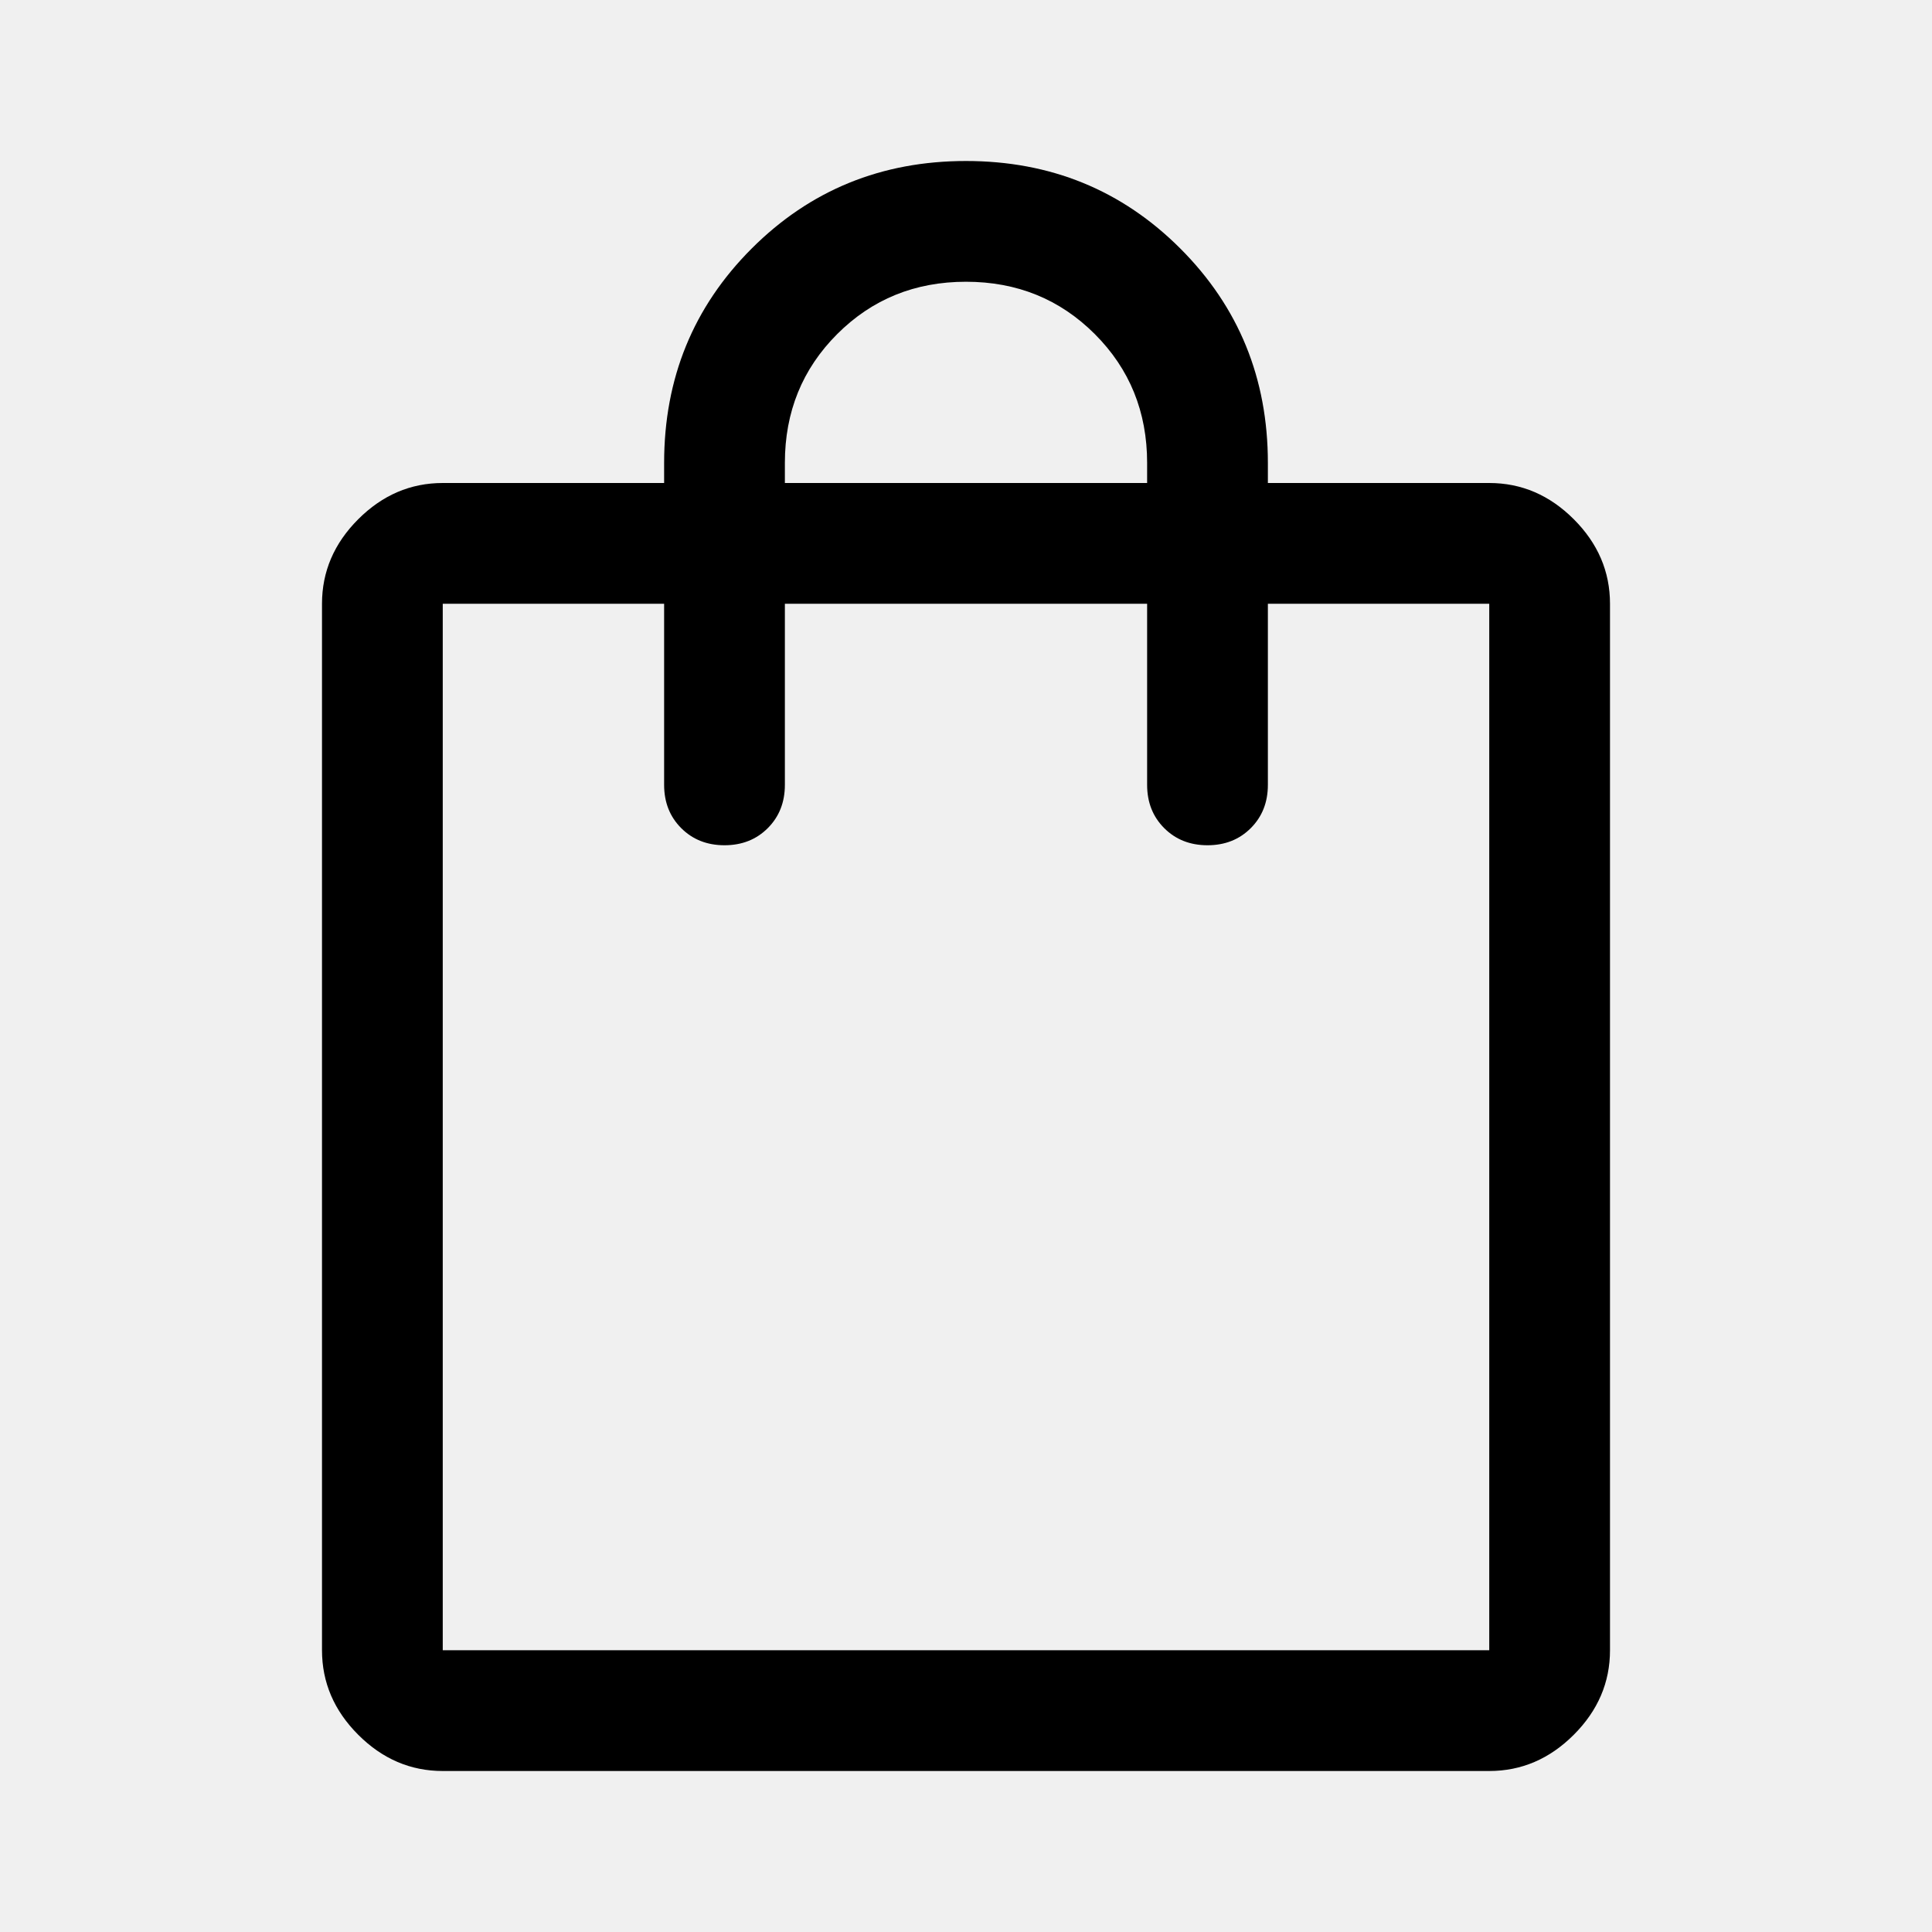
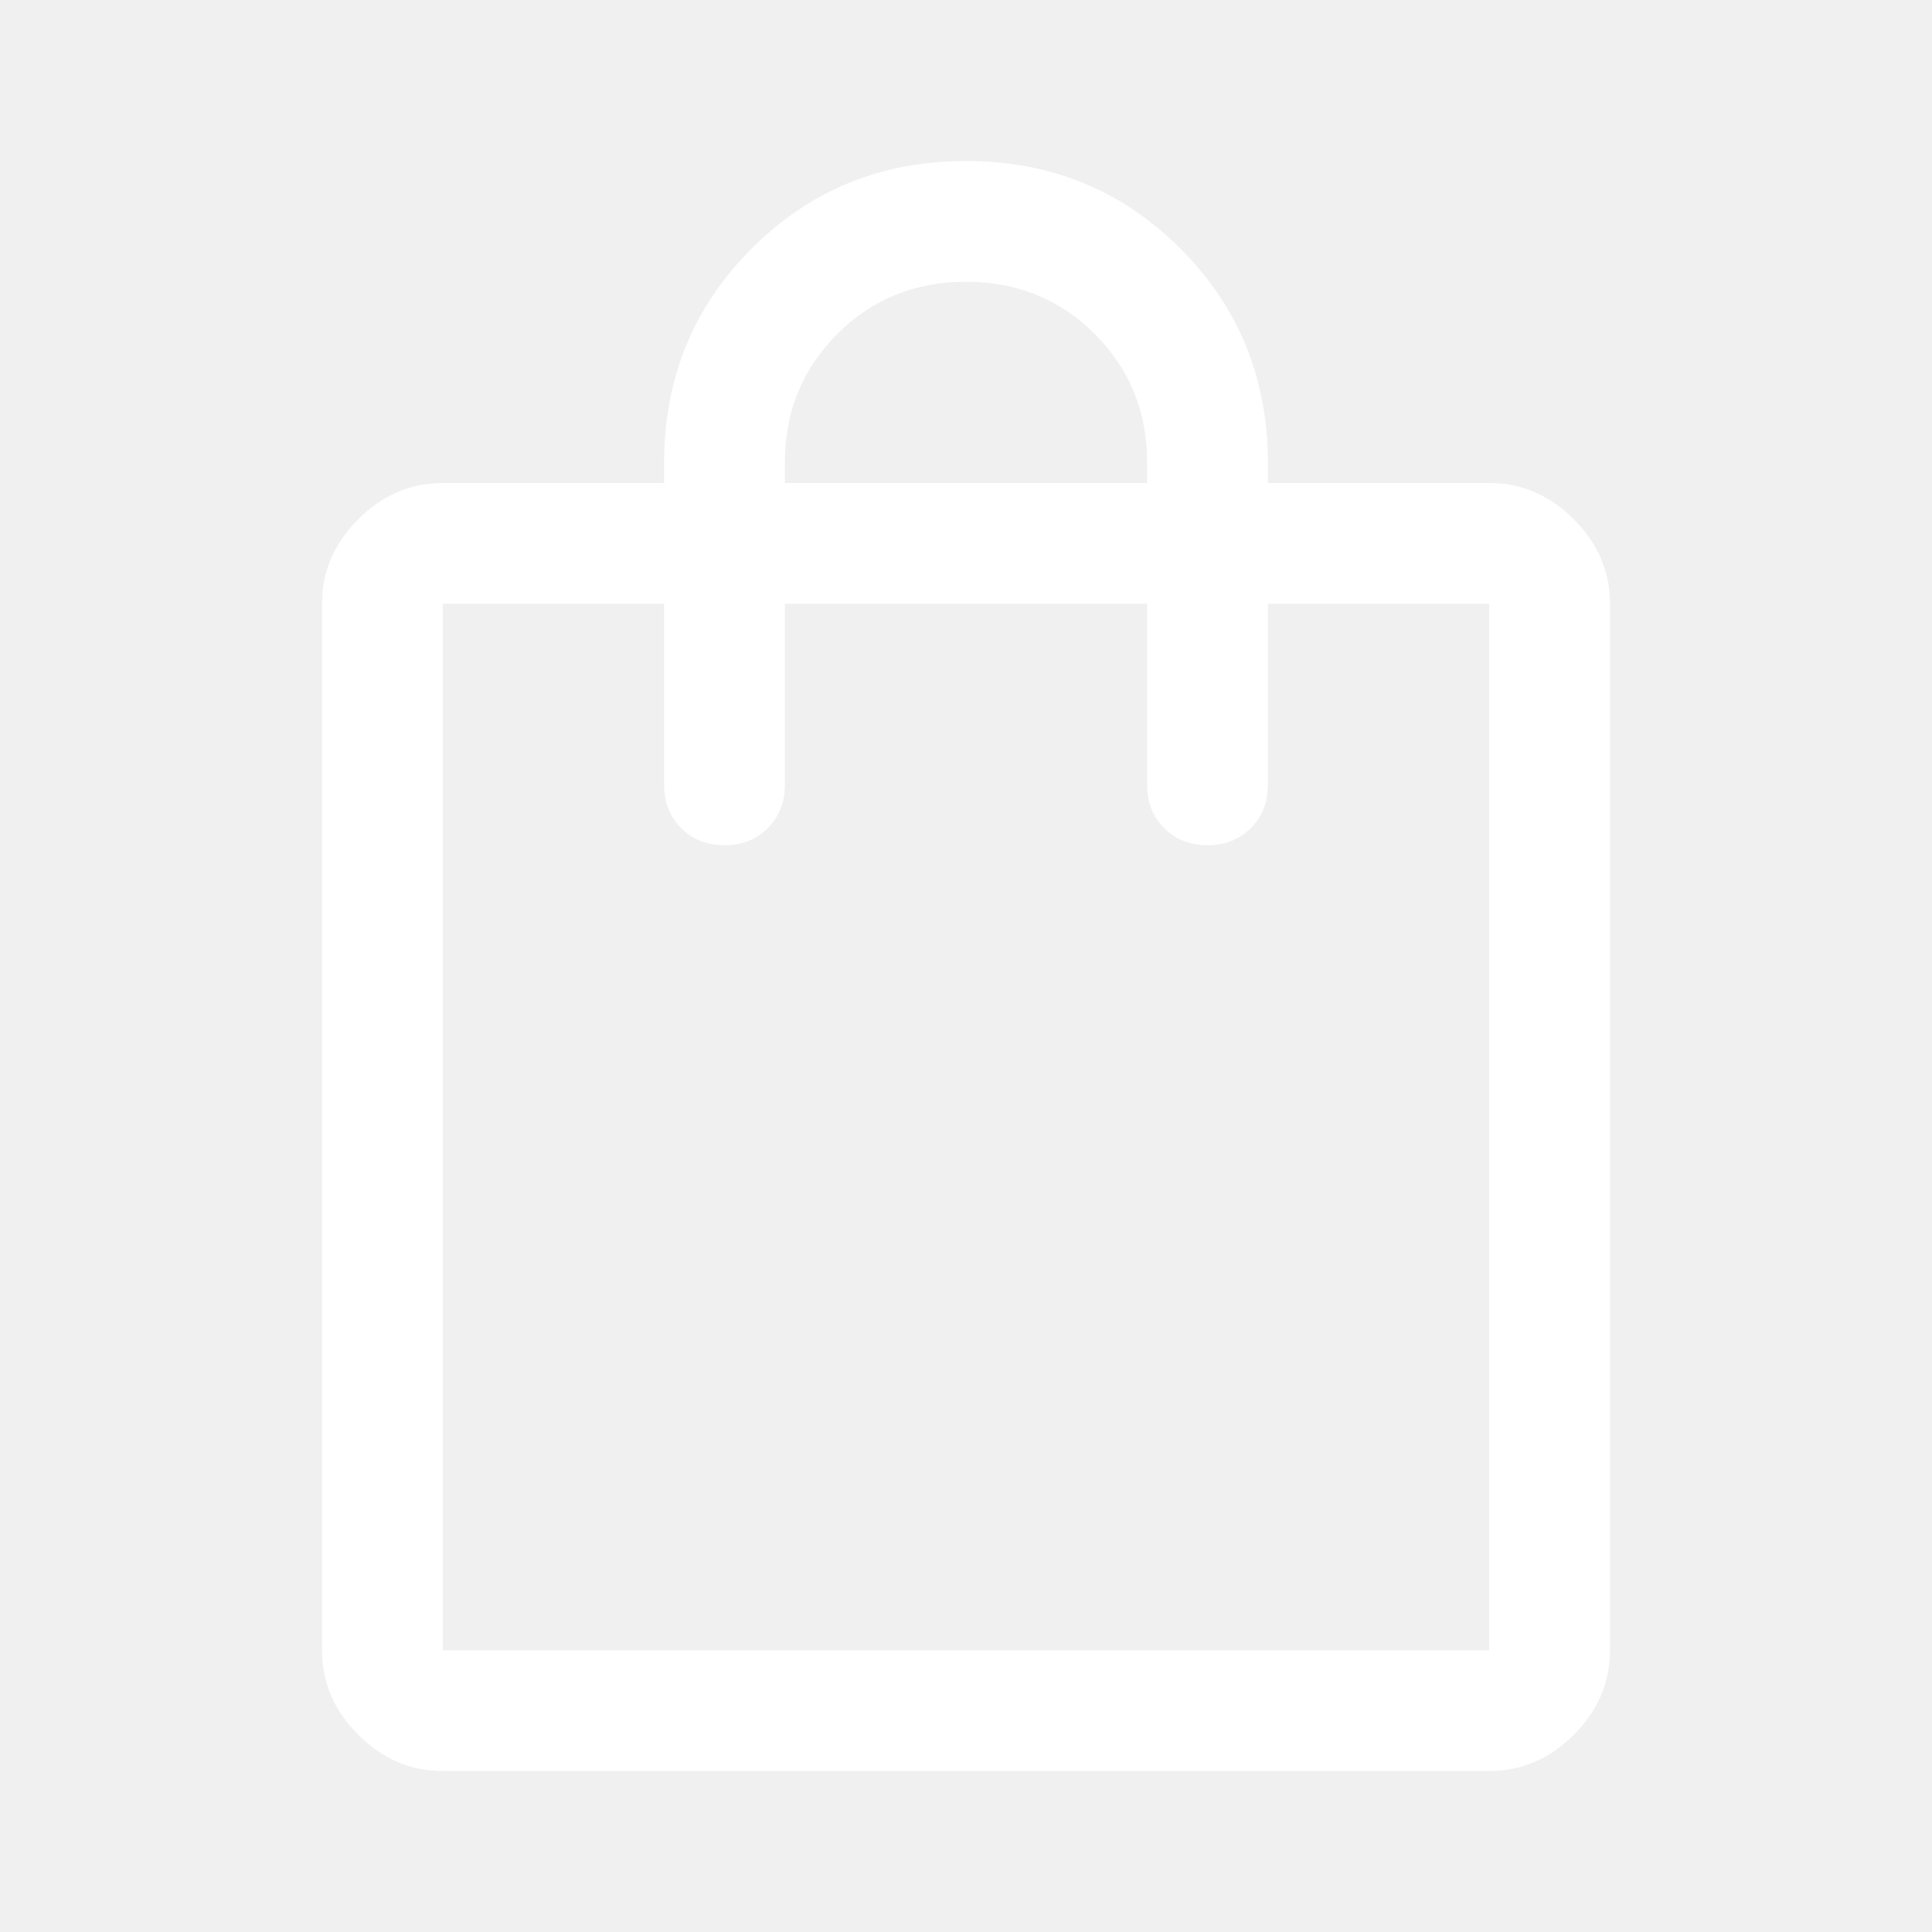
<svg xmlns="http://www.w3.org/2000/svg" height="48" width="48">
-   <path d="M11 44Q9.8 44 8.9 43.1Q8 42.2 8 41V15Q8 13.8 8.9 12.9Q9.8 12 11 12H16.5V11.5Q16.5 8.35 18.675 6.175Q20.85 4 24 4Q27.15 4 29.325 6.175Q31.5 8.35 31.5 11.5V12H37Q38.2 12 39.1 12.9Q40 13.8 40 15V41Q40 42.2 39.1 43.1Q38.2 44 37 44ZM19.5 11.5V12H28.5V11.5Q28.5 9.6 27.2 8.3Q25.9 7 24 7Q22.1 7 20.8 8.3Q19.5 9.6 19.5 11.5ZM11 41H37Q37 41 37 41Q37 41 37 41V15Q37 15 37 15Q37 15 37 15H31.5V19.5Q31.5 20.15 31.075 20.575Q30.65 21 30 21Q29.35 21 28.925 20.575Q28.5 20.15 28.5 19.5V15H19.5V19.5Q19.5 20.15 19.075 20.575Q18.65 21 18 21Q17.35 21 16.925 20.575Q16.5 20.15 16.5 19.5V15H11Q11 15 11 15Q11 15 11 15V41Q11 41 11 41Q11 41 11 41ZM11 41Q11 41 11 41Q11 41 11 41V15Q11 15 11 15Q11 15 11 15Q11 15 11 15Q11 15 11 15V41Q11 41 11 41Q11 41 11 41Z" />
+   <path fill="white" d="M11 44Q9.8 44 8.9 43.1Q8 42.2 8 41V15Q8 13.8 8.9 12.9Q9.8 12 11 12H16.5V11.5Q16.5 8.35 18.675 6.175Q20.85 4 24 4Q27.15 4 29.325 6.175Q31.5 8.35 31.5 11.5V12H37Q38.2 12 39.1 12.9Q40 13.8 40 15V41Q40 42.2 39.1 43.1Q38.2 44 37 44ZM19.5 11.5V12H28.5V11.5Q28.5 9.6 27.2 8.3Q25.9 7 24 7Q22.1 7 20.8 8.3Q19.5 9.6 19.5 11.5ZM11 41H37Q37 41 37 41Q37 41 37 41V15Q37 15 37 15Q37 15 37 15H31.5V19.5Q31.5 20.15 31.075 20.575Q30.65 21 30 21Q29.35 21 28.925 20.575Q28.5 20.15 28.5 19.5V15H19.5V19.5Q19.5 20.15 19.075 20.575Q18.65 21 18 21Q17.35 21 16.925 20.575Q16.5 20.15 16.5 19.5V15H11Q11 15 11 15Q11 15 11 15V41Q11 41 11 41Q11 41 11 41ZM11 41Q11 41 11 41Q11 41 11 41V15Q11 15 11 15Q11 15 11 15Q11 15 11 15Q11 15 11 15V41Q11 41 11 41Q11 41 11 41Z" />
</svg>
